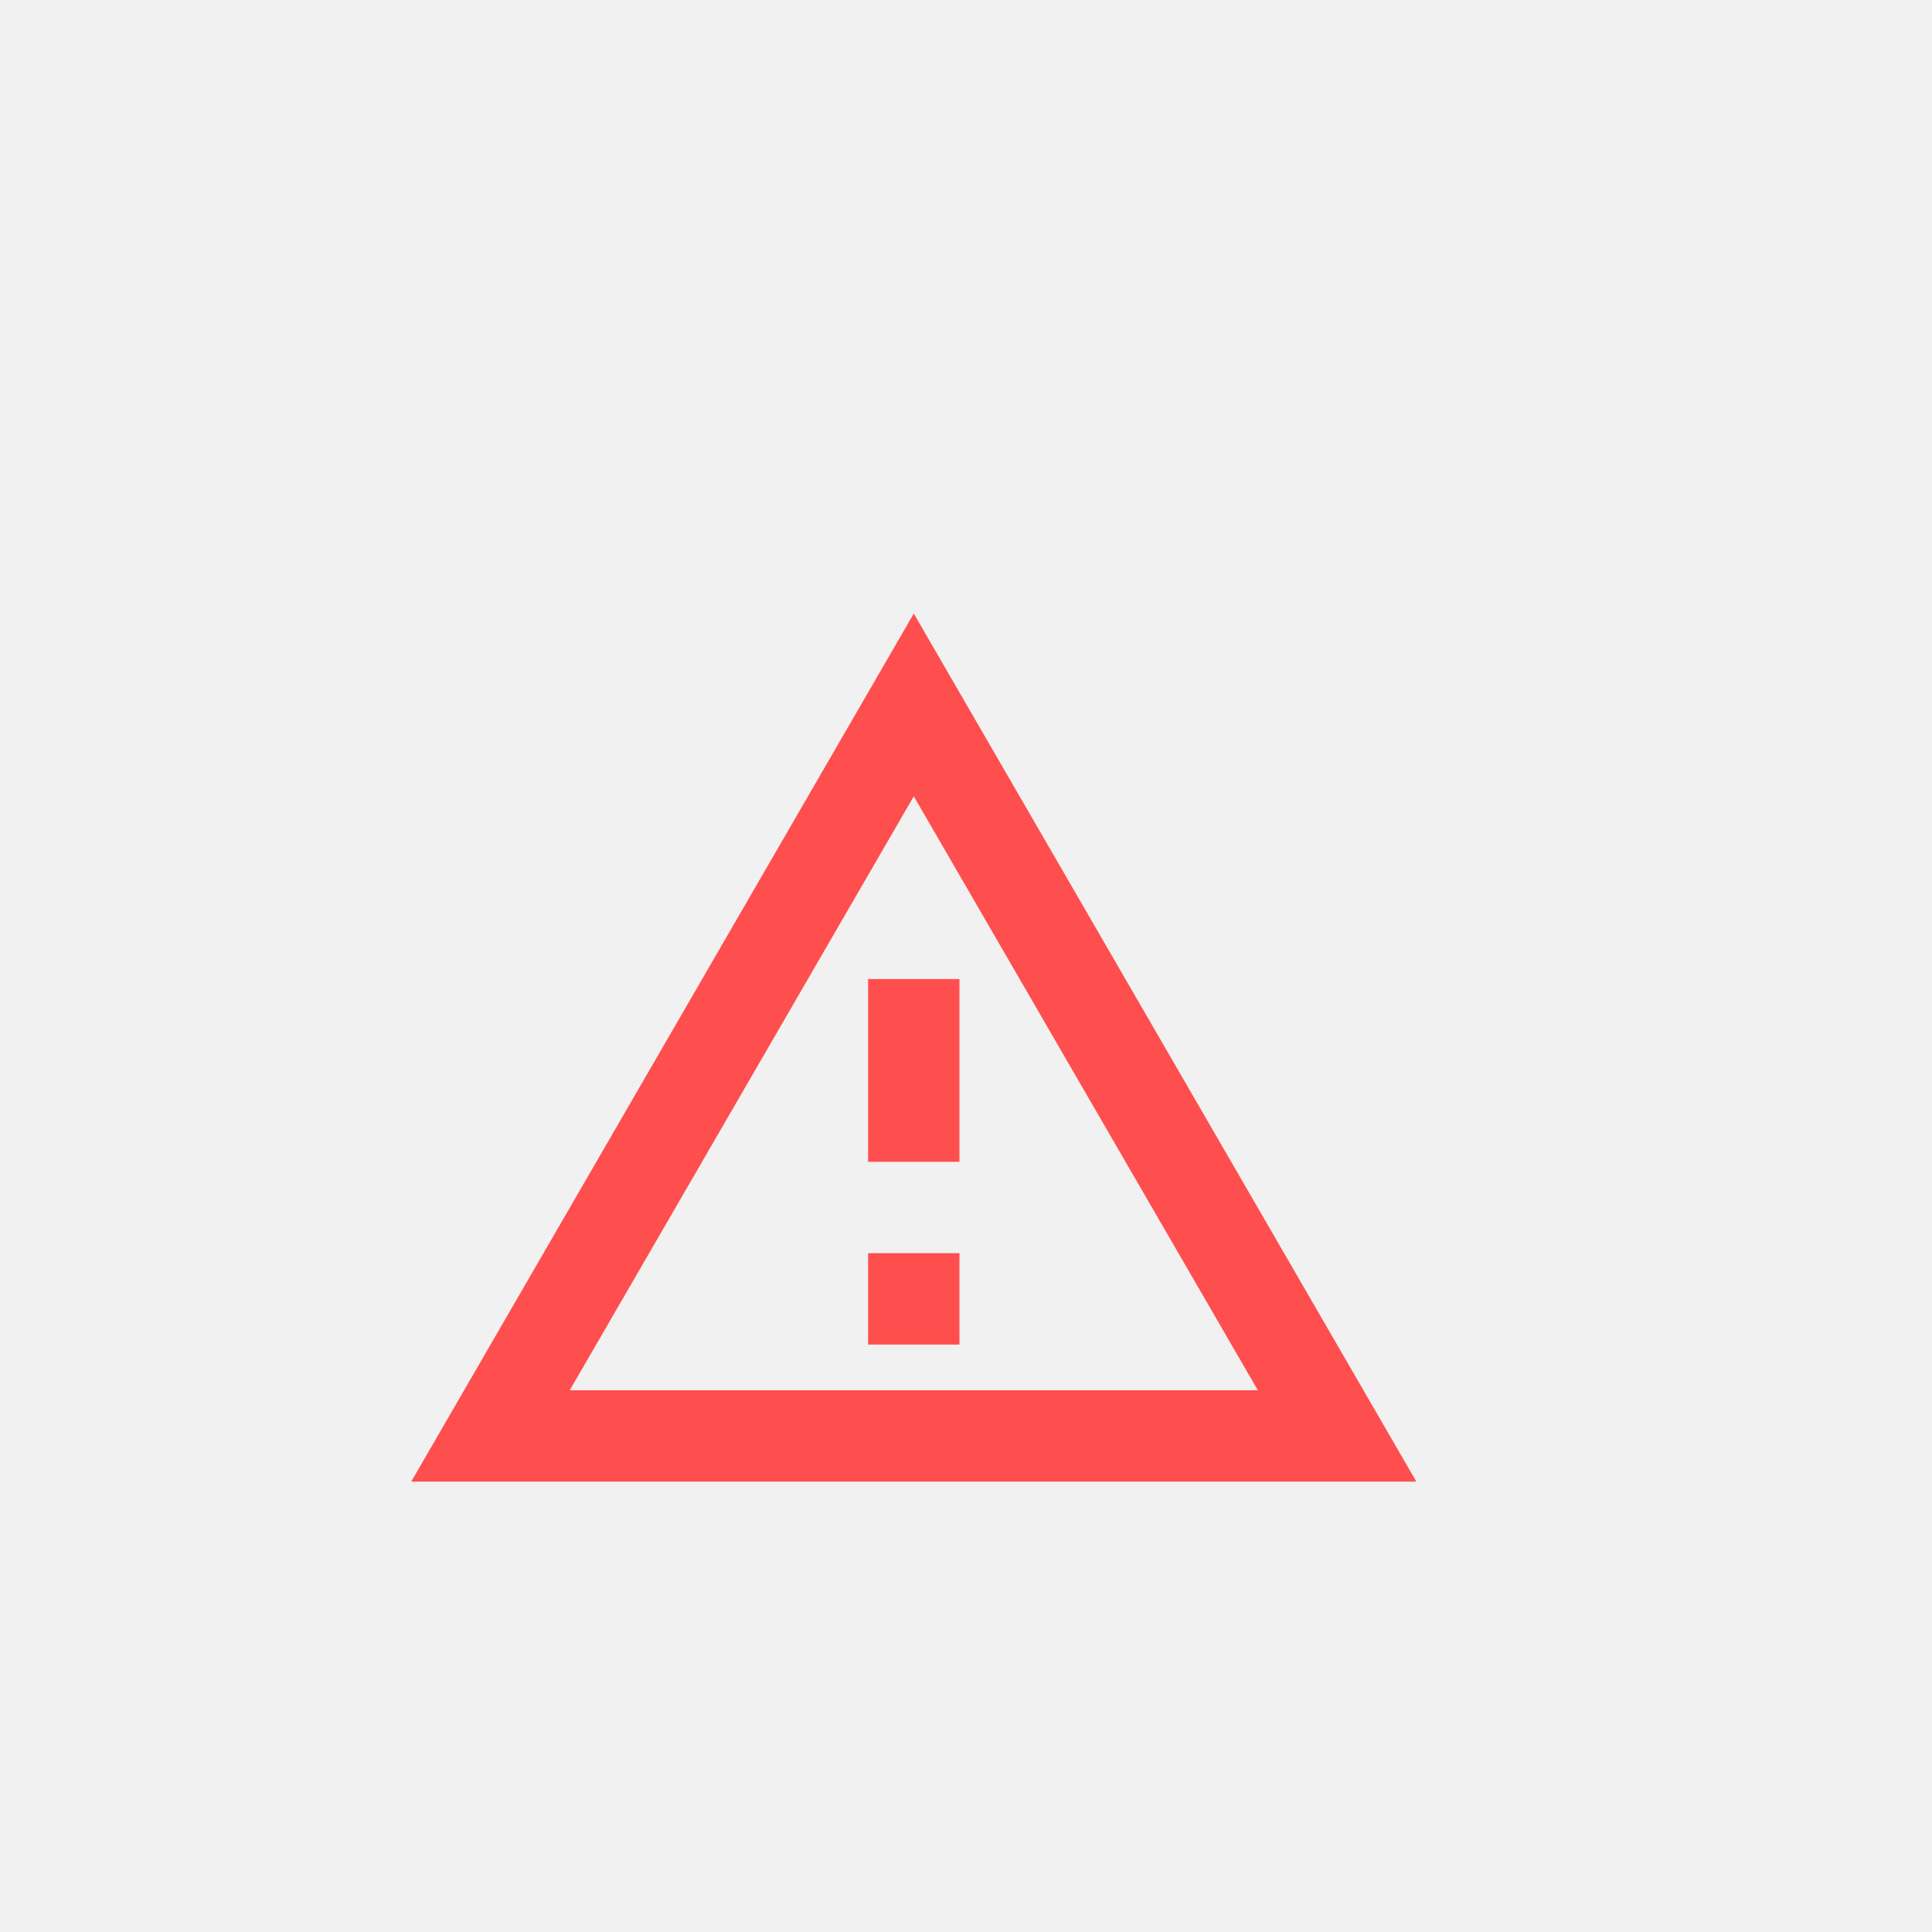
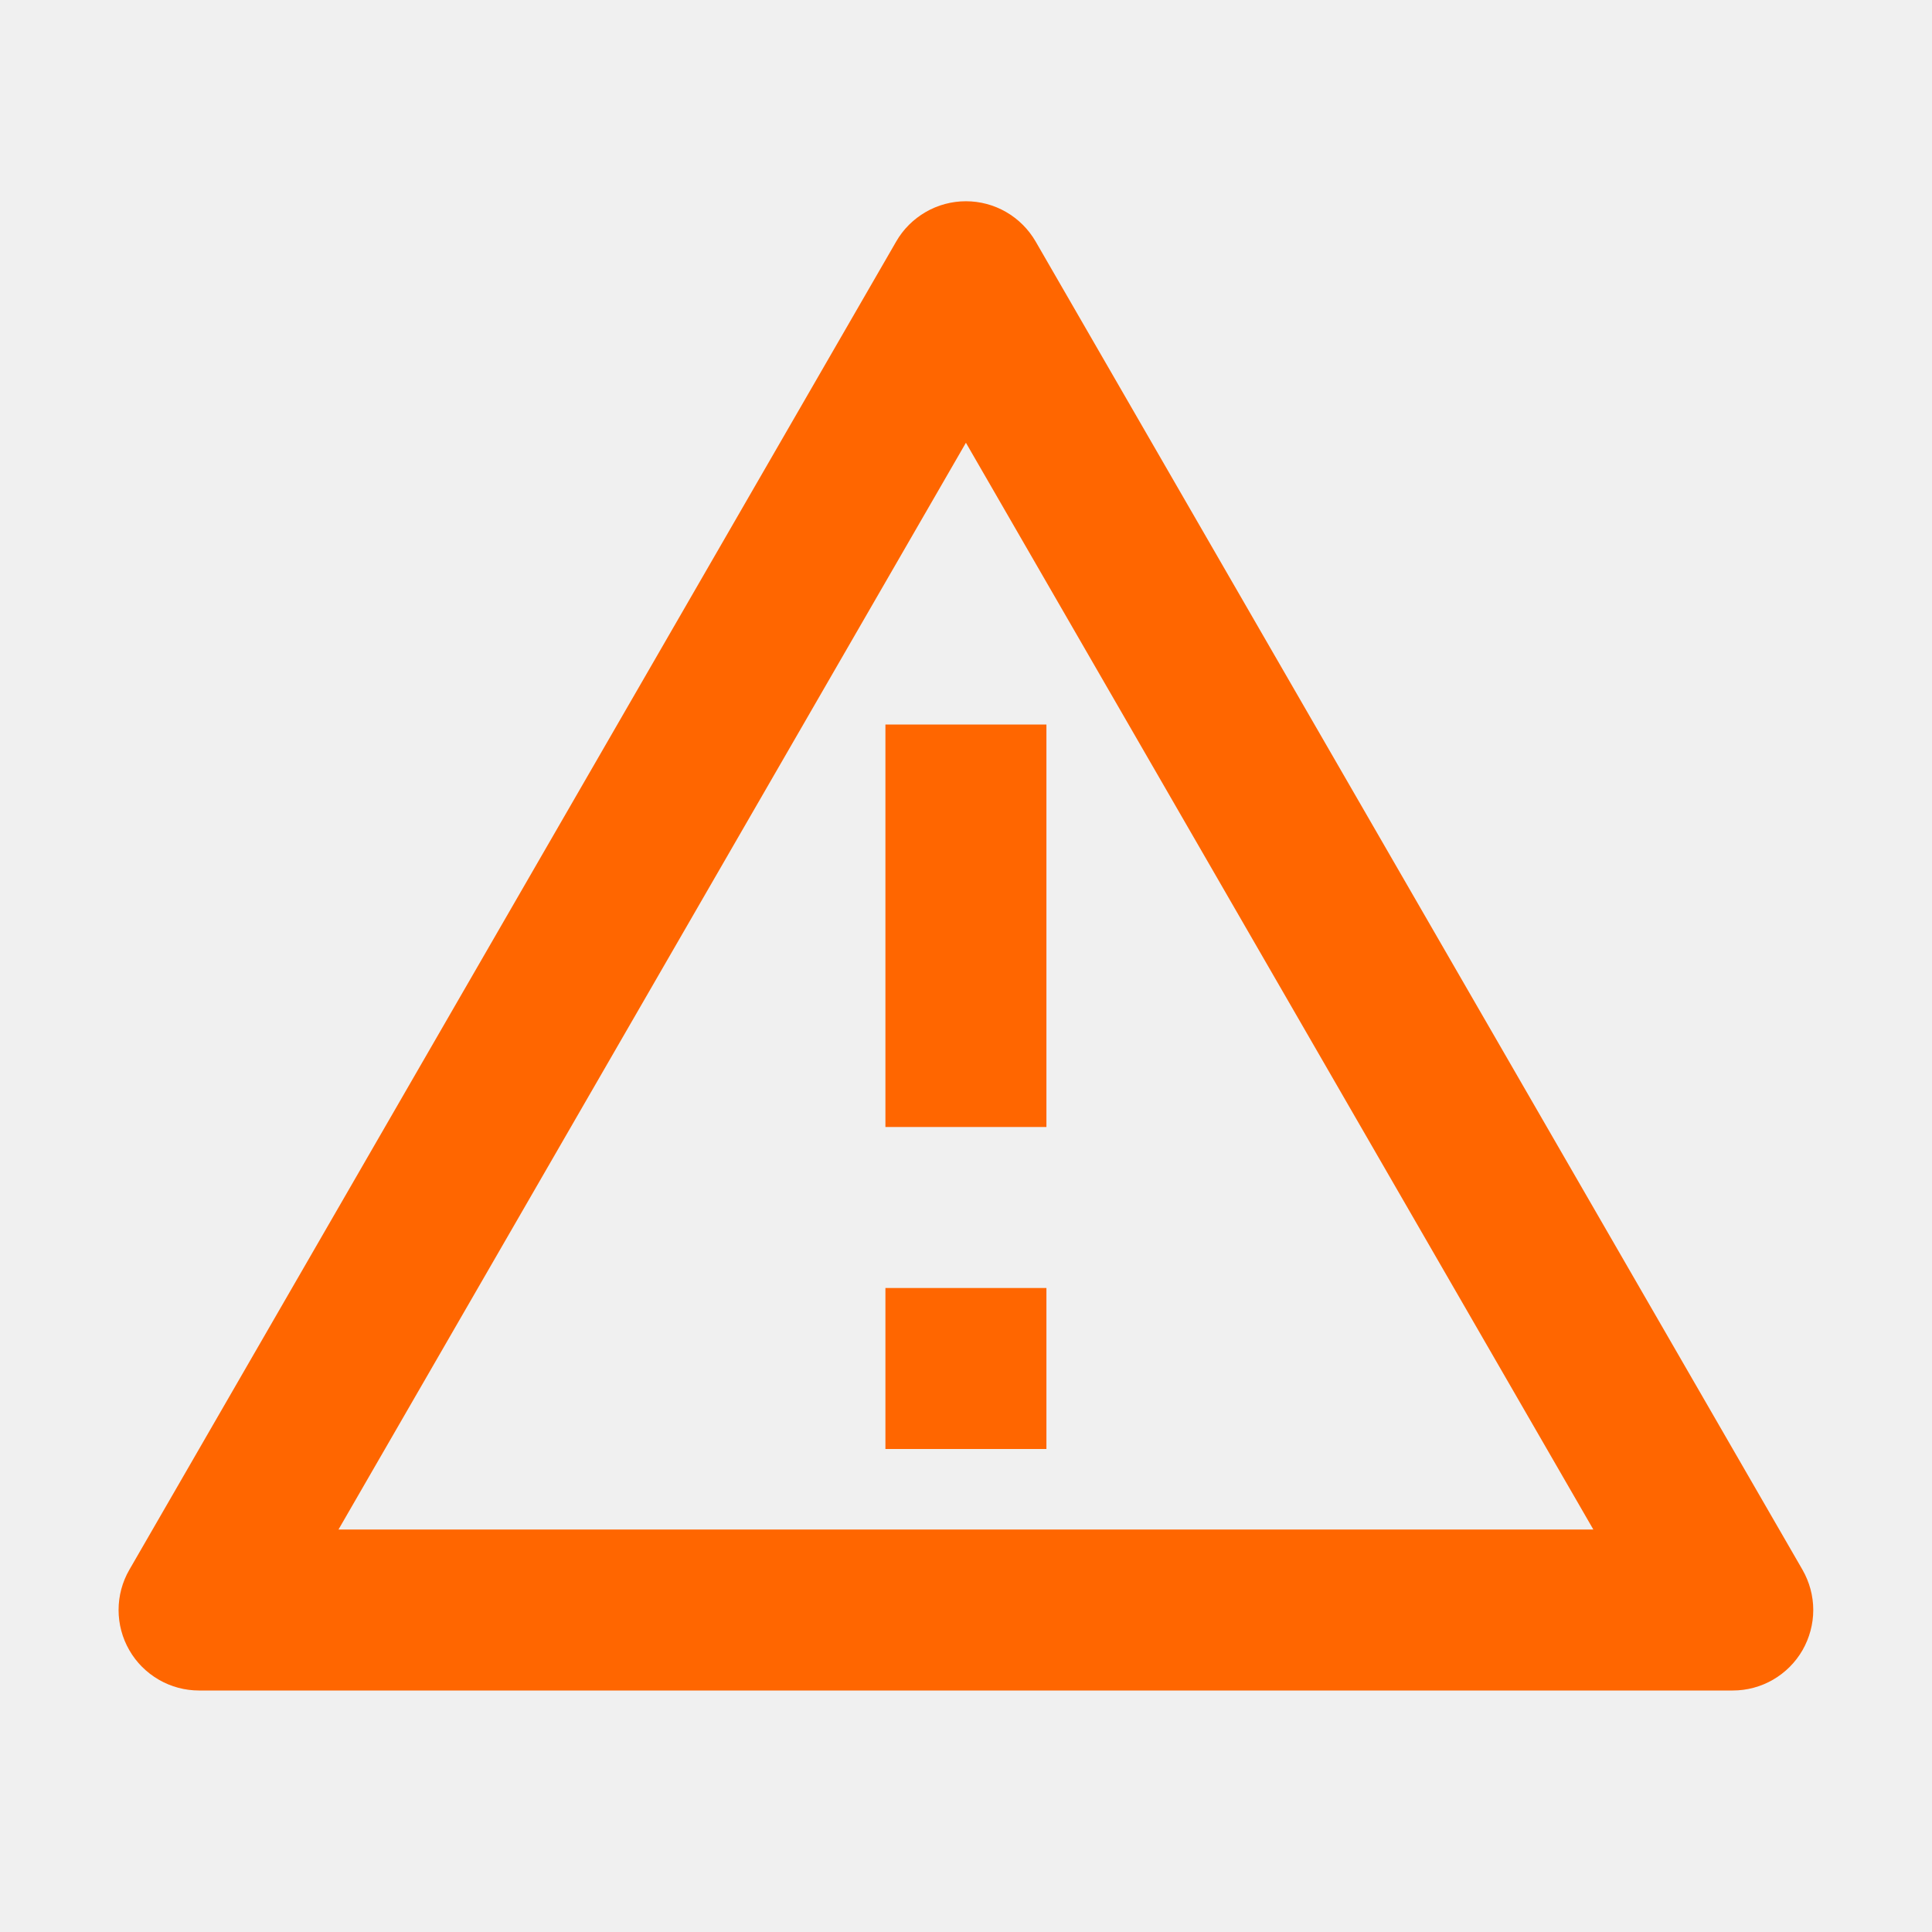
- <svg xmlns="http://www.w3.org/2000/svg" width="37" height="37" viewBox="0 0 37 37" fill="none">
-   <circle opacity="0.1" cx="18.502" cy="18.502" r="18.502" fill="white" />
-   <path d="M17.5 11.75L7.875 28.375H27.125M17.5 15.25L24.089 26.625H10.911M16.625 18.75V22.25H18.375V18.75M16.625 24V25.75H18.375V24" fill="#FF4E4E" />
+ <svg xmlns="http://www.w3.org/2000/svg" width="24" height="24" viewBox="0 0 24 24" fill="none">
+   <path d="M12.865 3L22.391 19.5C22.478 19.652 22.525 19.824 22.525 20C22.525 20.175 22.478 20.348 22.391 20.5C22.303 20.652 22.177 20.778 22.025 20.866C21.873 20.954 21.7 21 21.525 21H2.473C2.297 21 2.125 20.954 1.973 20.866C1.821 20.778 1.694 20.652 1.607 20.5C1.519 20.348 1.473 20.175 1.473 20C1.473 19.824 1.519 19.652 1.607 19.5L11.133 3C11.22 2.848 11.347 2.722 11.499 2.634C11.651 2.546 11.823 2.5 11.999 2.5C12.174 2.5 12.347 2.546 12.499 2.634C12.651 2.722 12.777 2.848 12.865 3ZM4.205 19H19.793L11.999 5.5L4.205 19ZM10.999 16H12.999V18H10.999V16ZM10.999 9H12.999V14H10.999V9Z" fill="#FF6600" />
</svg>
